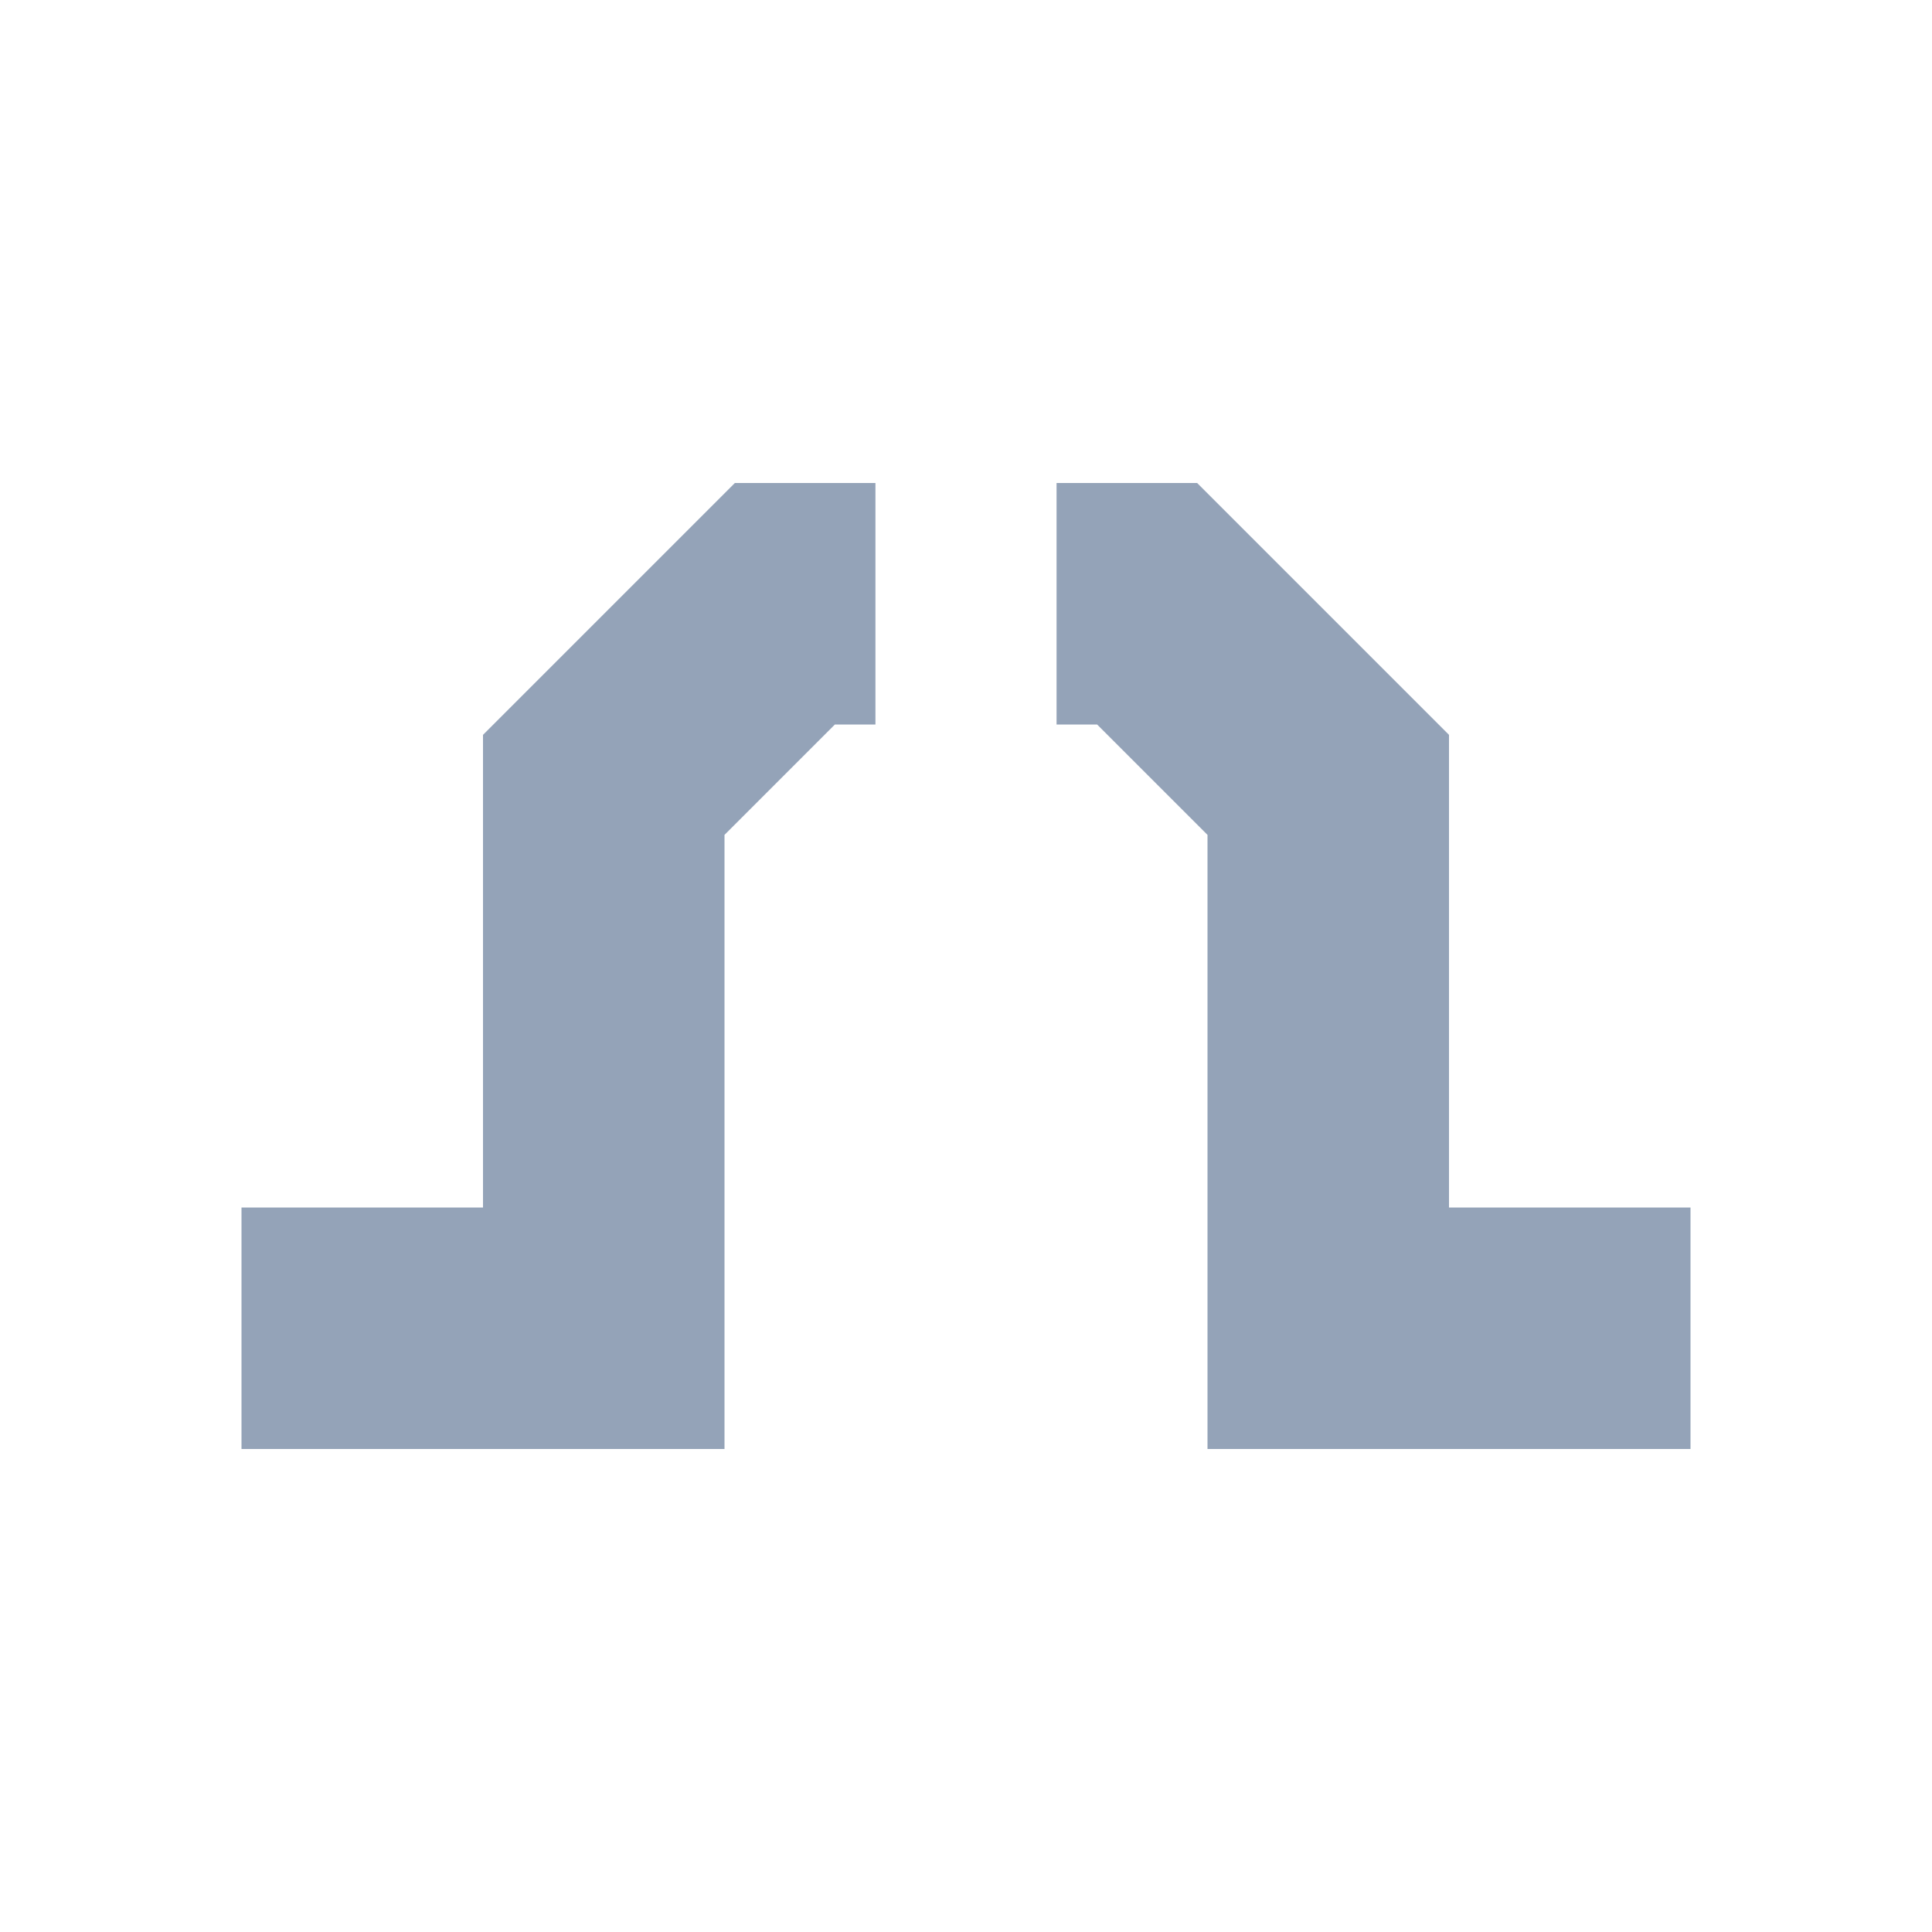
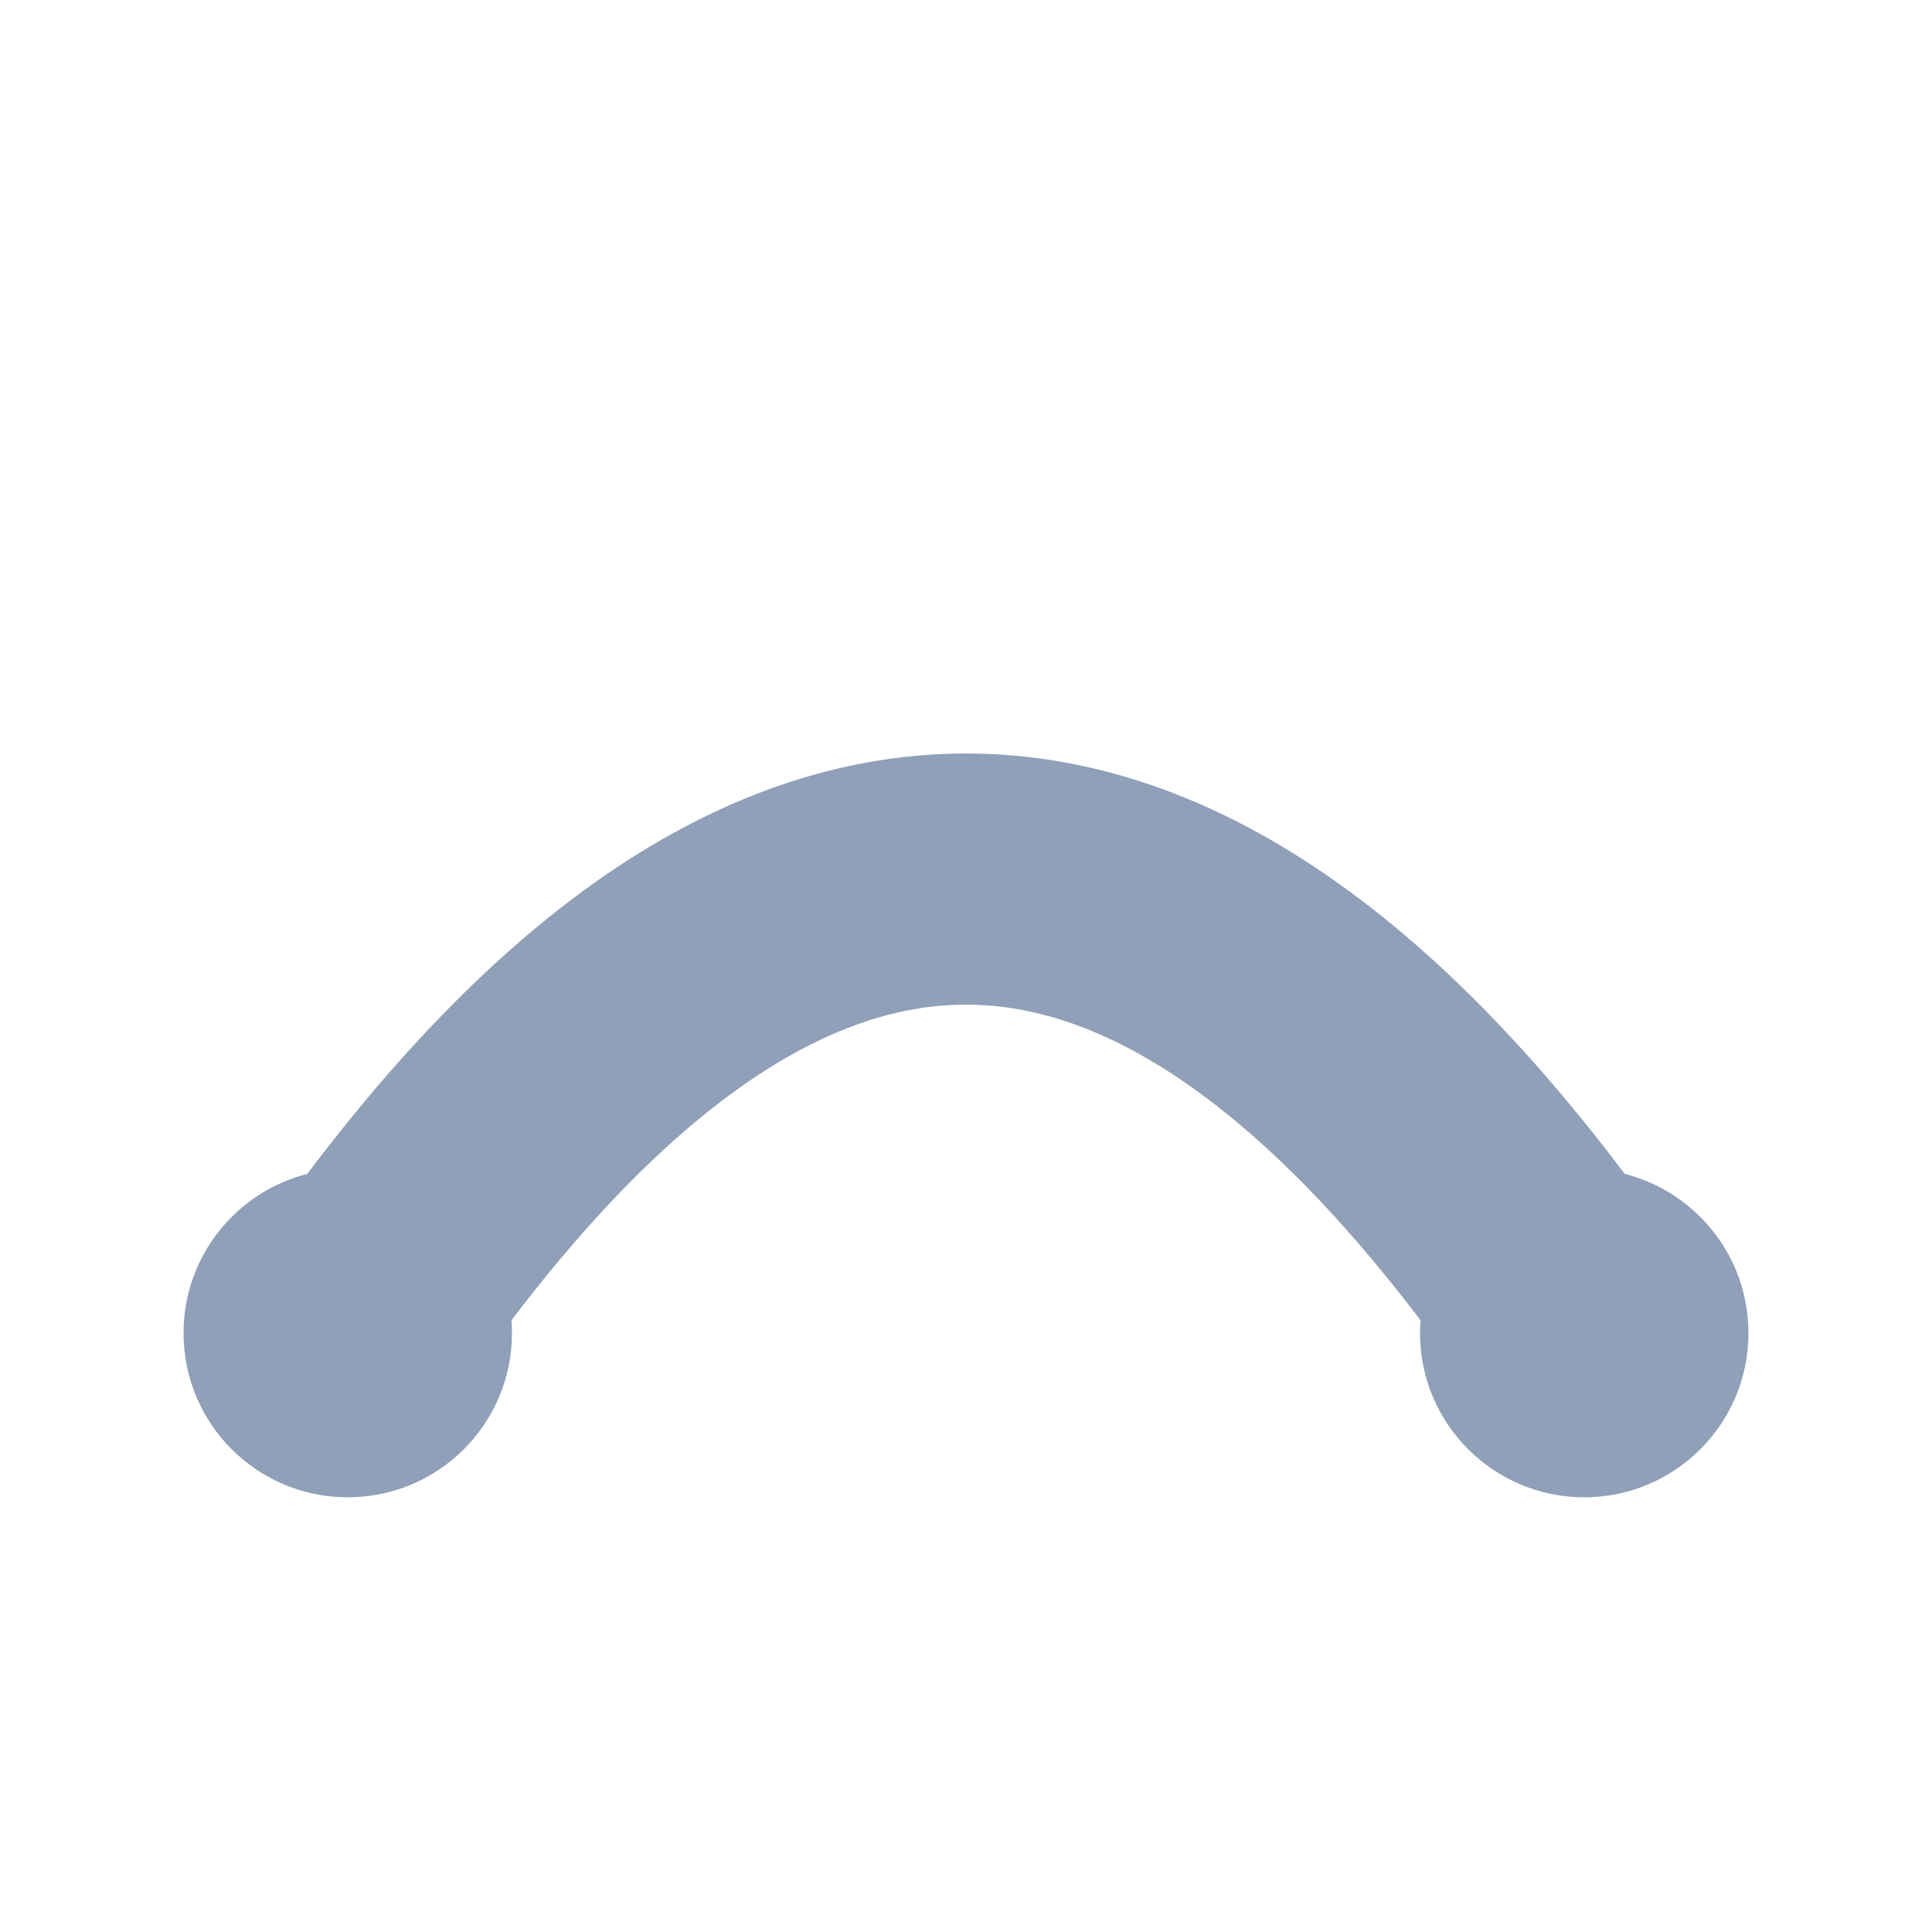
- <svg xmlns="http://www.w3.org/2000/svg" viewBox="0 0 64 64" width="64" height="64" role="img" aria-labelledby="tray-disconnected-title">
-   <g fill="none" stroke="#94a3b8" stroke-width="8" stroke-linecap="butt" stroke-linejoin="miter">
-     <path d="M8 44H20V26L26 20H29" />
-     <path d="M35 20H38L44 26V44H56" />
+ <svg xmlns="http://www.w3.org/2000/svg" viewBox="0 0 200 200" role="img" aria-labelledby="t-disconnected">
+   <g fill="#8fa0b8">
+     <path d="M36 138Q100 44 164 138" fill="none" stroke="#8fa0b8" stroke-width="26" stroke-linecap="round" />
+     <circle cx="36" cy="138" r="17" />
+     <circle cx="164" cy="138" r="17" />
  </g>
</svg>
